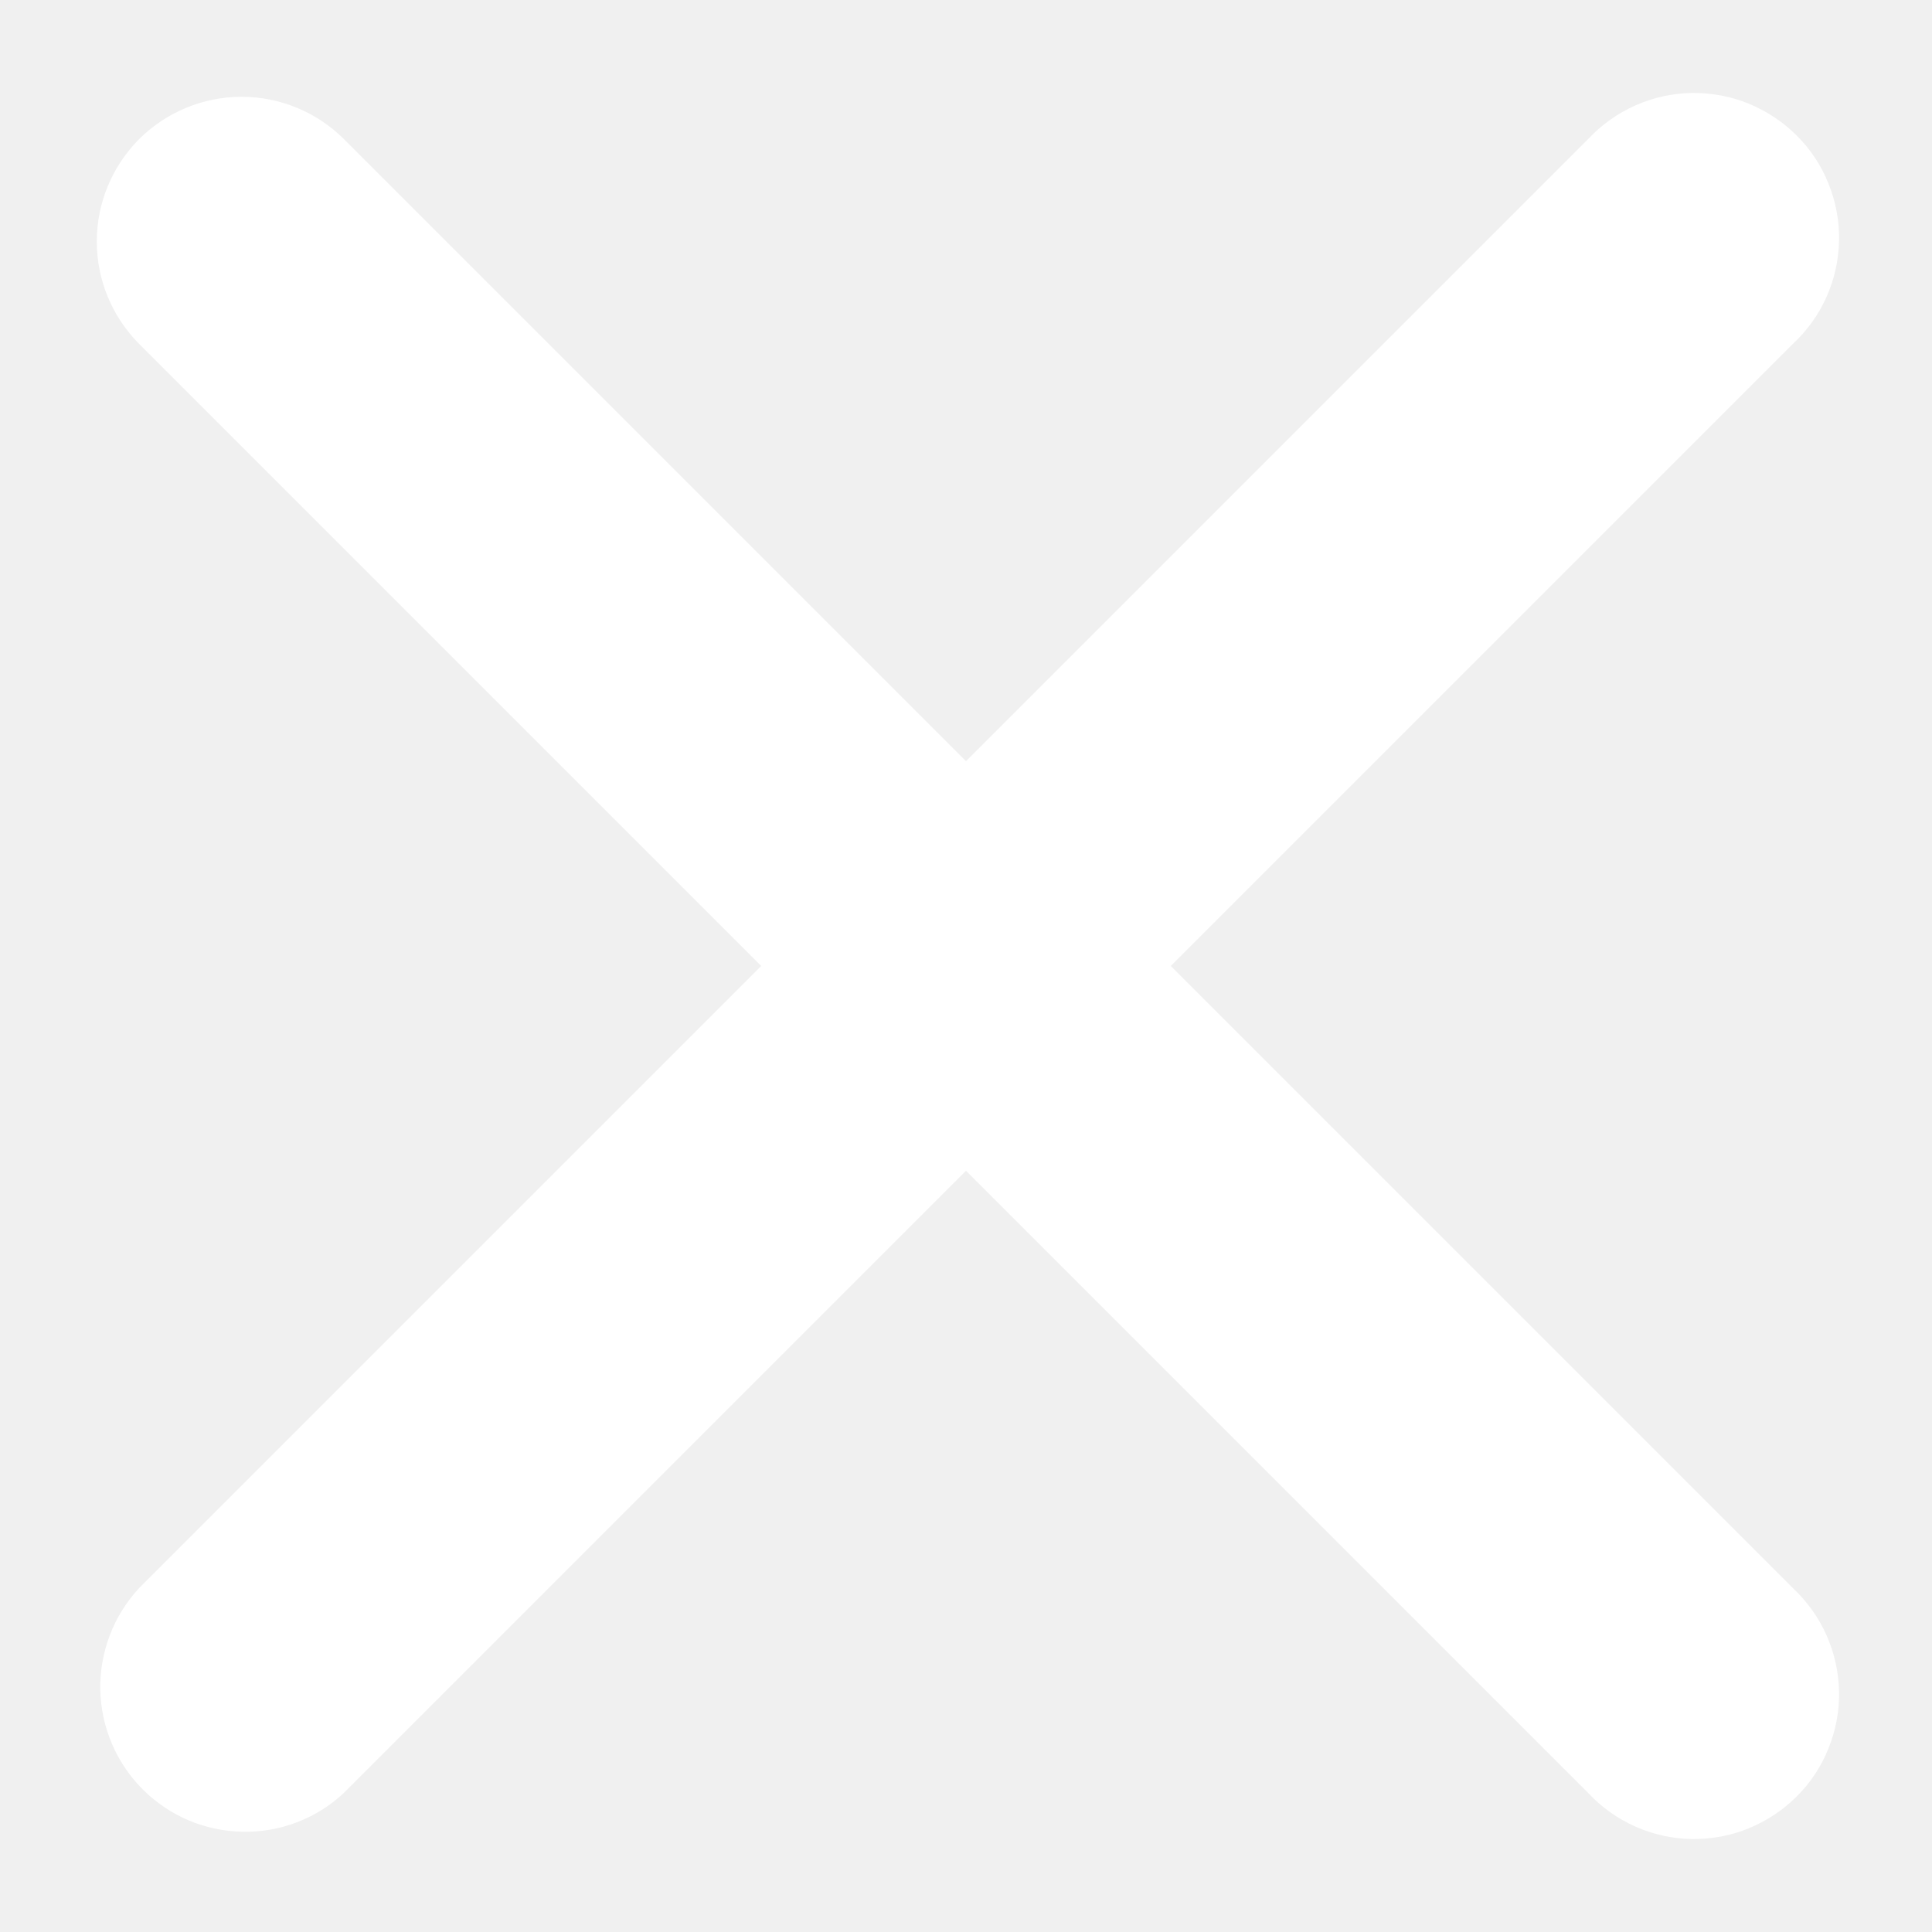
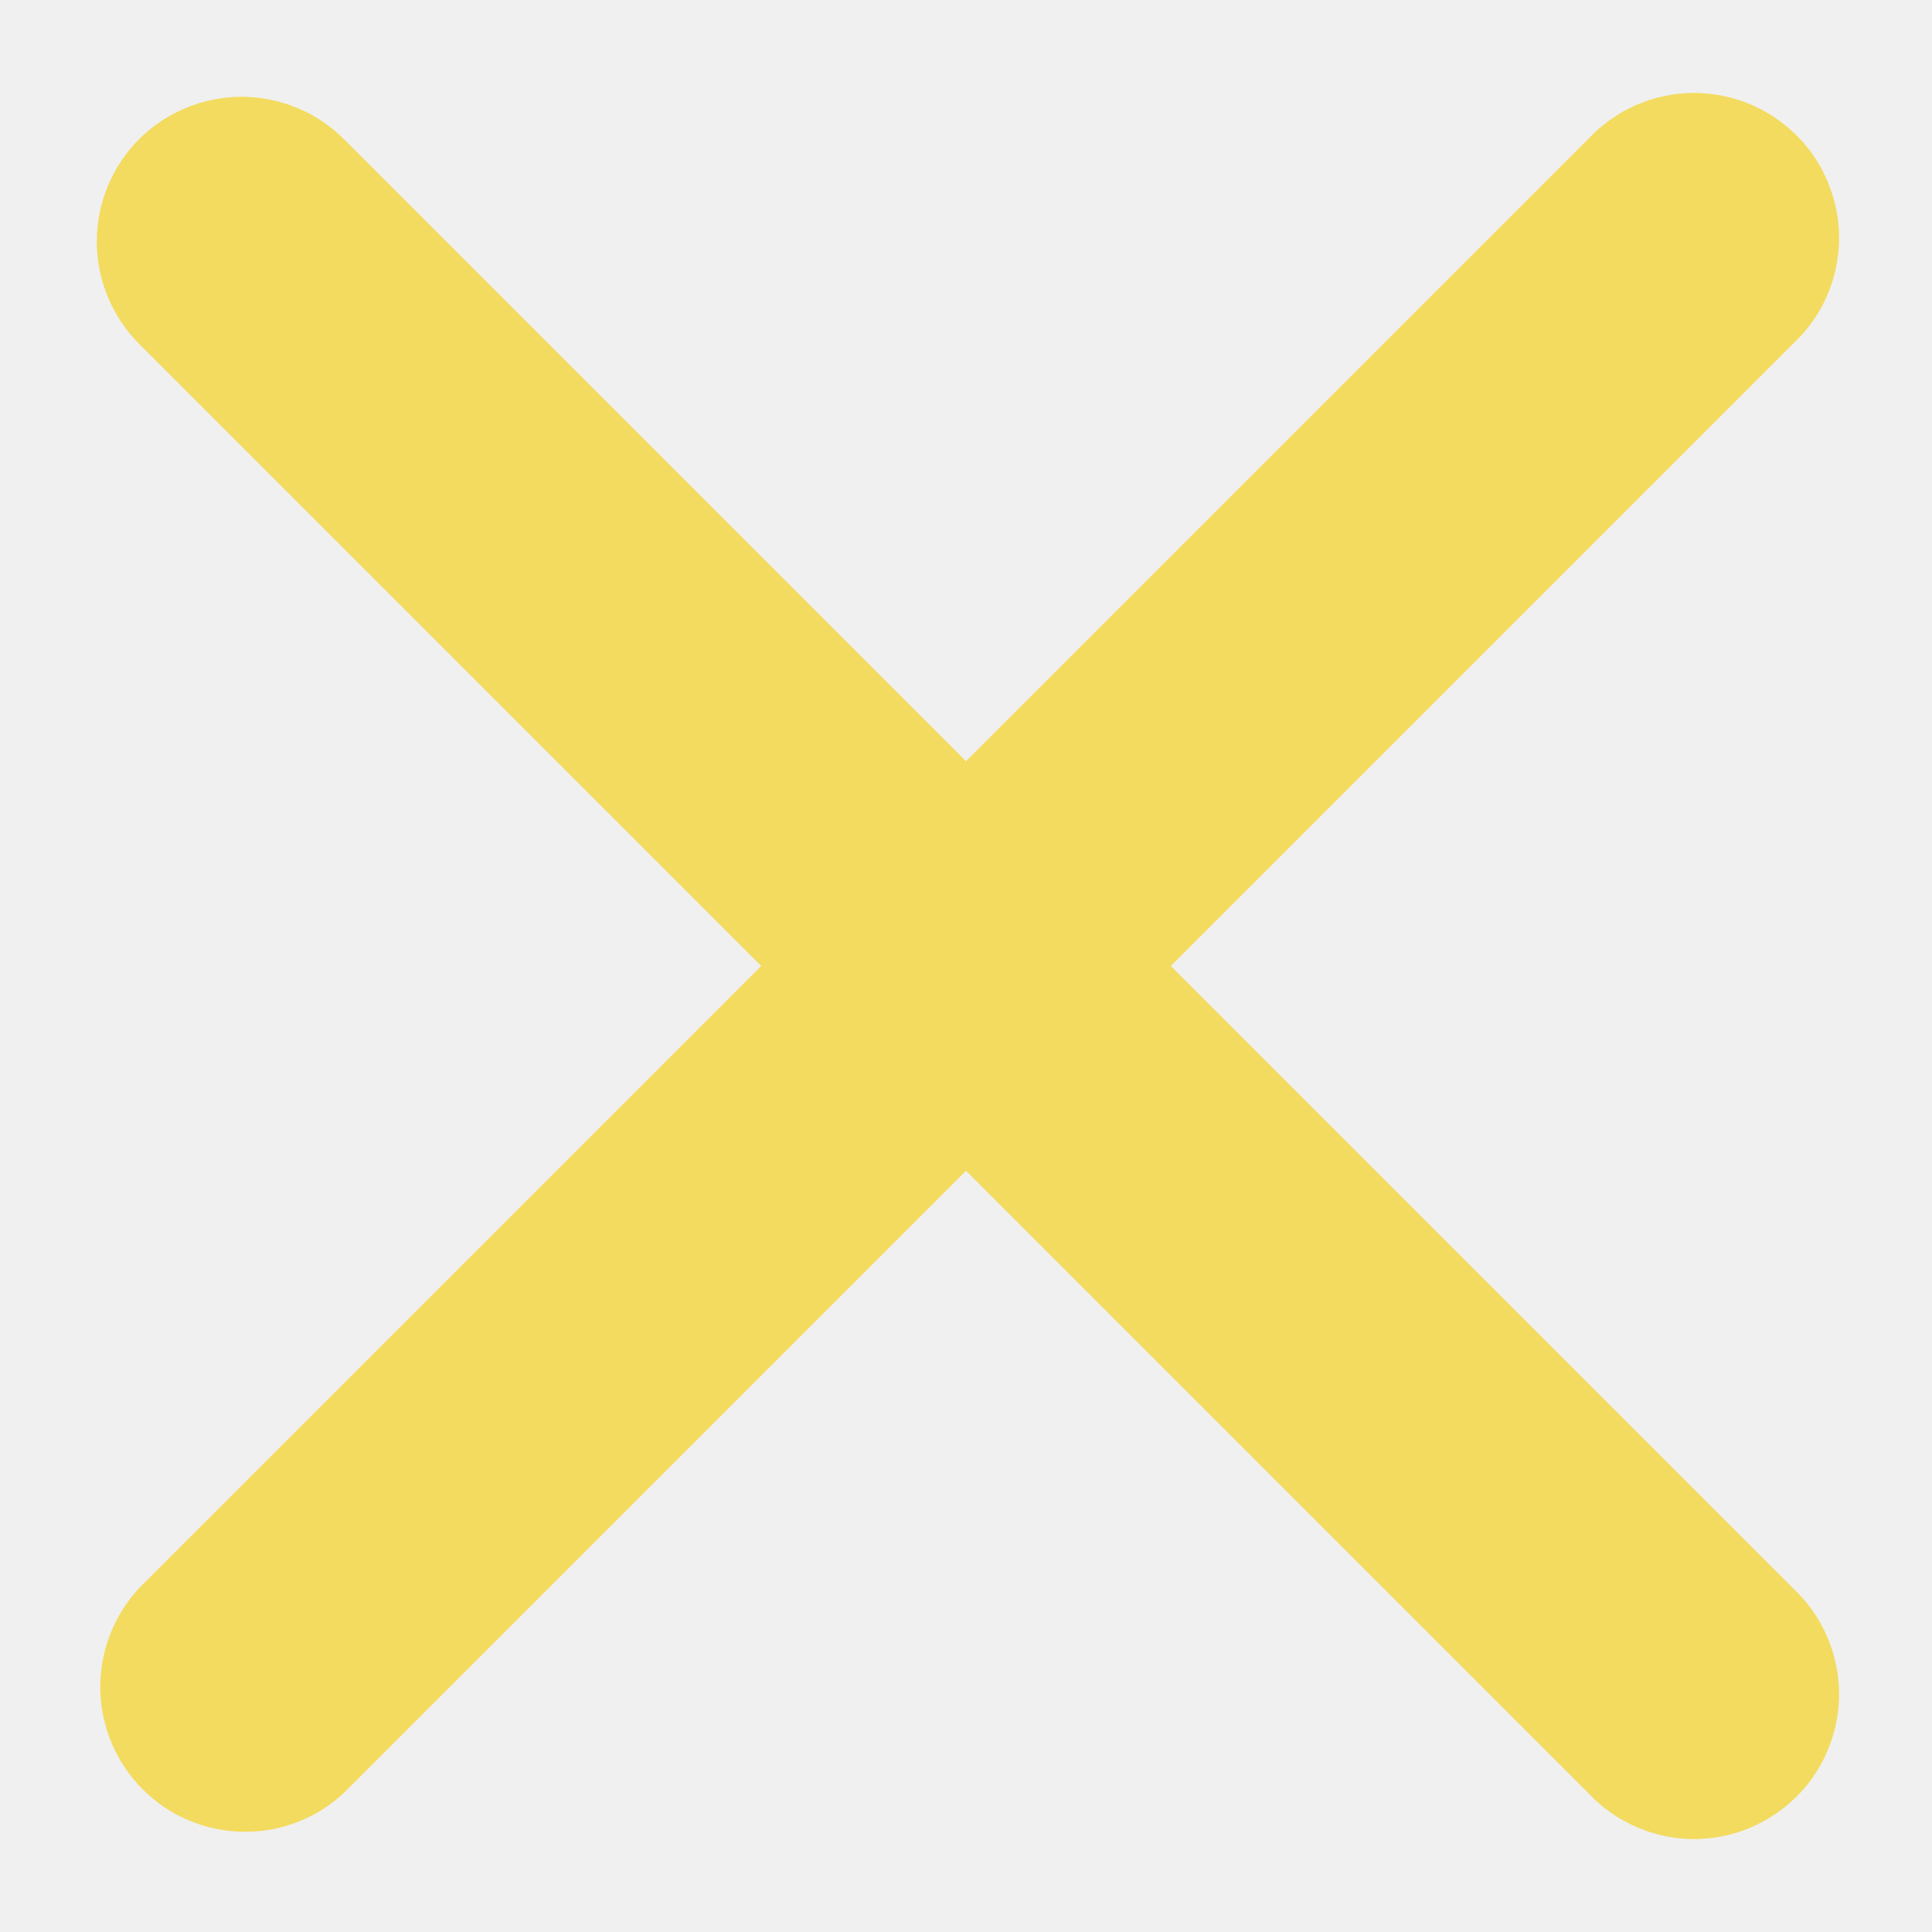
<svg xmlns="http://www.w3.org/2000/svg" width="10" height="10" viewBox="0 0 10 10" fill="none">
-   <path fill-rule="evenodd" clip-rule="evenodd" d="M0.72 0.72C0.861 0.58 1.052 0.501 1.25 0.501C1.449 0.501 1.64 0.58 1.78 0.72L5 3.94L8.22 0.72C8.289 0.646 8.372 0.587 8.464 0.546C8.556 0.505 8.655 0.483 8.756 0.481C8.857 0.48 8.957 0.498 9.05 0.536C9.143 0.574 9.228 0.63 9.299 0.701C9.371 0.772 9.427 0.857 9.464 0.95C9.502 1.044 9.521 1.144 9.519 1.245C9.517 1.345 9.495 1.445 9.454 1.537C9.413 1.629 9.354 1.711 9.28 1.78L6.06 5L9.28 8.22C9.354 8.289 9.413 8.372 9.454 8.464C9.495 8.556 9.517 8.655 9.519 8.756C9.521 8.856 9.502 8.956 9.464 9.05C9.427 9.143 9.371 9.228 9.299 9.299C9.228 9.37 9.143 9.426 9.05 9.464C8.957 9.502 8.857 9.52 8.756 9.519C8.655 9.517 8.556 9.495 8.464 9.454C8.372 9.413 8.289 9.354 8.22 9.28L5 6.06L1.78 9.28C1.638 9.413 1.45 9.485 1.256 9.481C1.061 9.478 0.876 9.399 0.739 9.262C0.601 9.124 0.523 8.939 0.519 8.745C0.516 8.55 0.588 8.362 0.72 8.22L3.94 5L0.72 1.78C0.58 1.639 0.501 1.449 0.501 1.25C0.501 1.051 0.58 0.861 0.72 0.72Z" fill="white" />
+   <path fill-rule="evenodd" clip-rule="evenodd" d="M0.72 0.72C0.861 0.58 1.052 0.501 1.25 0.501C1.449 0.501 1.64 0.58 1.78 0.72L5 3.94L8.22 0.72C8.289 0.646 8.372 0.587 8.464 0.546C8.556 0.505 8.655 0.483 8.756 0.481C8.857 0.48 8.957 0.498 9.05 0.536C9.143 0.574 9.228 0.63 9.299 0.701C9.371 0.772 9.427 0.857 9.464 0.95C9.502 1.044 9.521 1.144 9.519 1.245C9.517 1.345 9.495 1.445 9.454 1.537C9.413 1.629 9.354 1.711 9.28 1.78L6.06 5L9.28 8.22C9.354 8.289 9.413 8.372 9.454 8.464C9.495 8.556 9.517 8.655 9.519 8.756C9.521 8.856 9.502 8.956 9.464 9.05C9.427 9.143 9.371 9.228 9.299 9.299C9.228 9.37 9.143 9.426 9.05 9.464C8.957 9.502 8.857 9.52 8.756 9.519C8.655 9.517 8.556 9.495 8.464 9.454C8.372 9.413 8.289 9.354 8.22 9.28L5 6.06L1.78 9.28C1.638 9.413 1.45 9.485 1.256 9.481C1.061 9.478 0.876 9.399 0.739 9.262C0.601 9.124 0.523 8.939 0.519 8.745C0.516 8.55 0.588 8.362 0.72 8.22L3.94 5L0.72 1.78C0.58 1.639 0.501 1.449 0.501 1.25C0.501 1.051 0.58 0.861 0.72 0.72Z" fill="#f3db5f" />
</svg>
